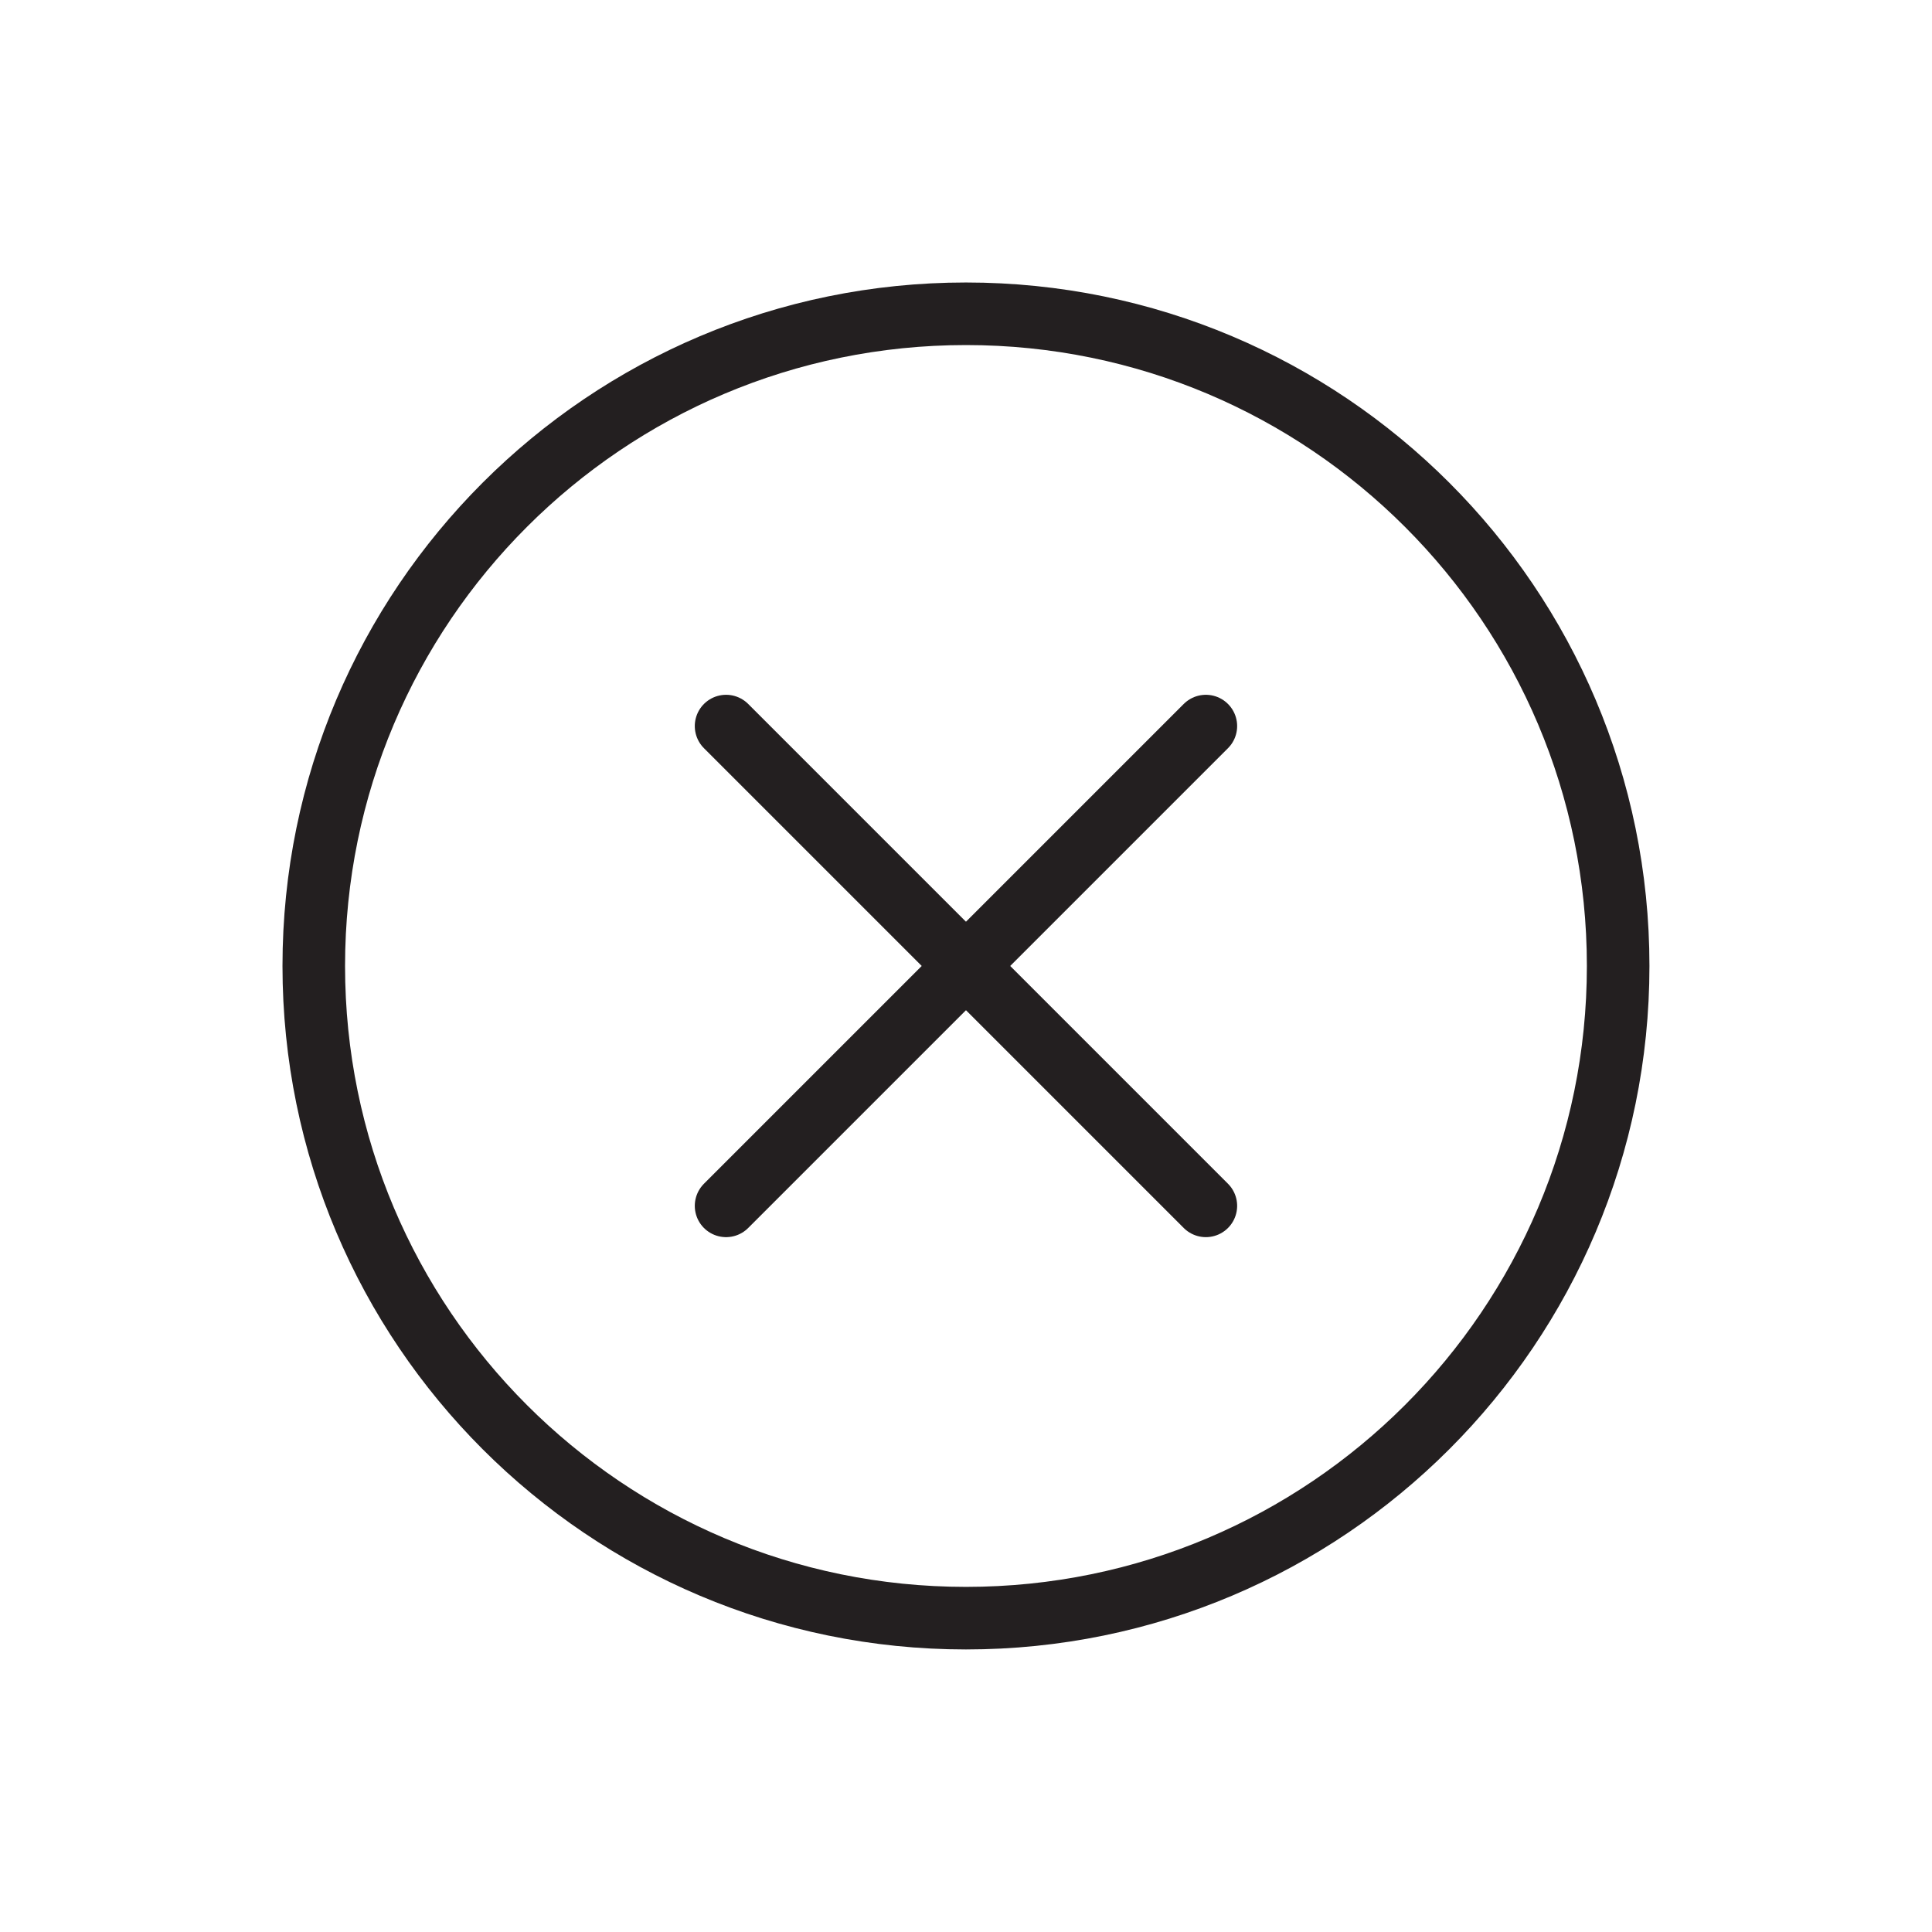
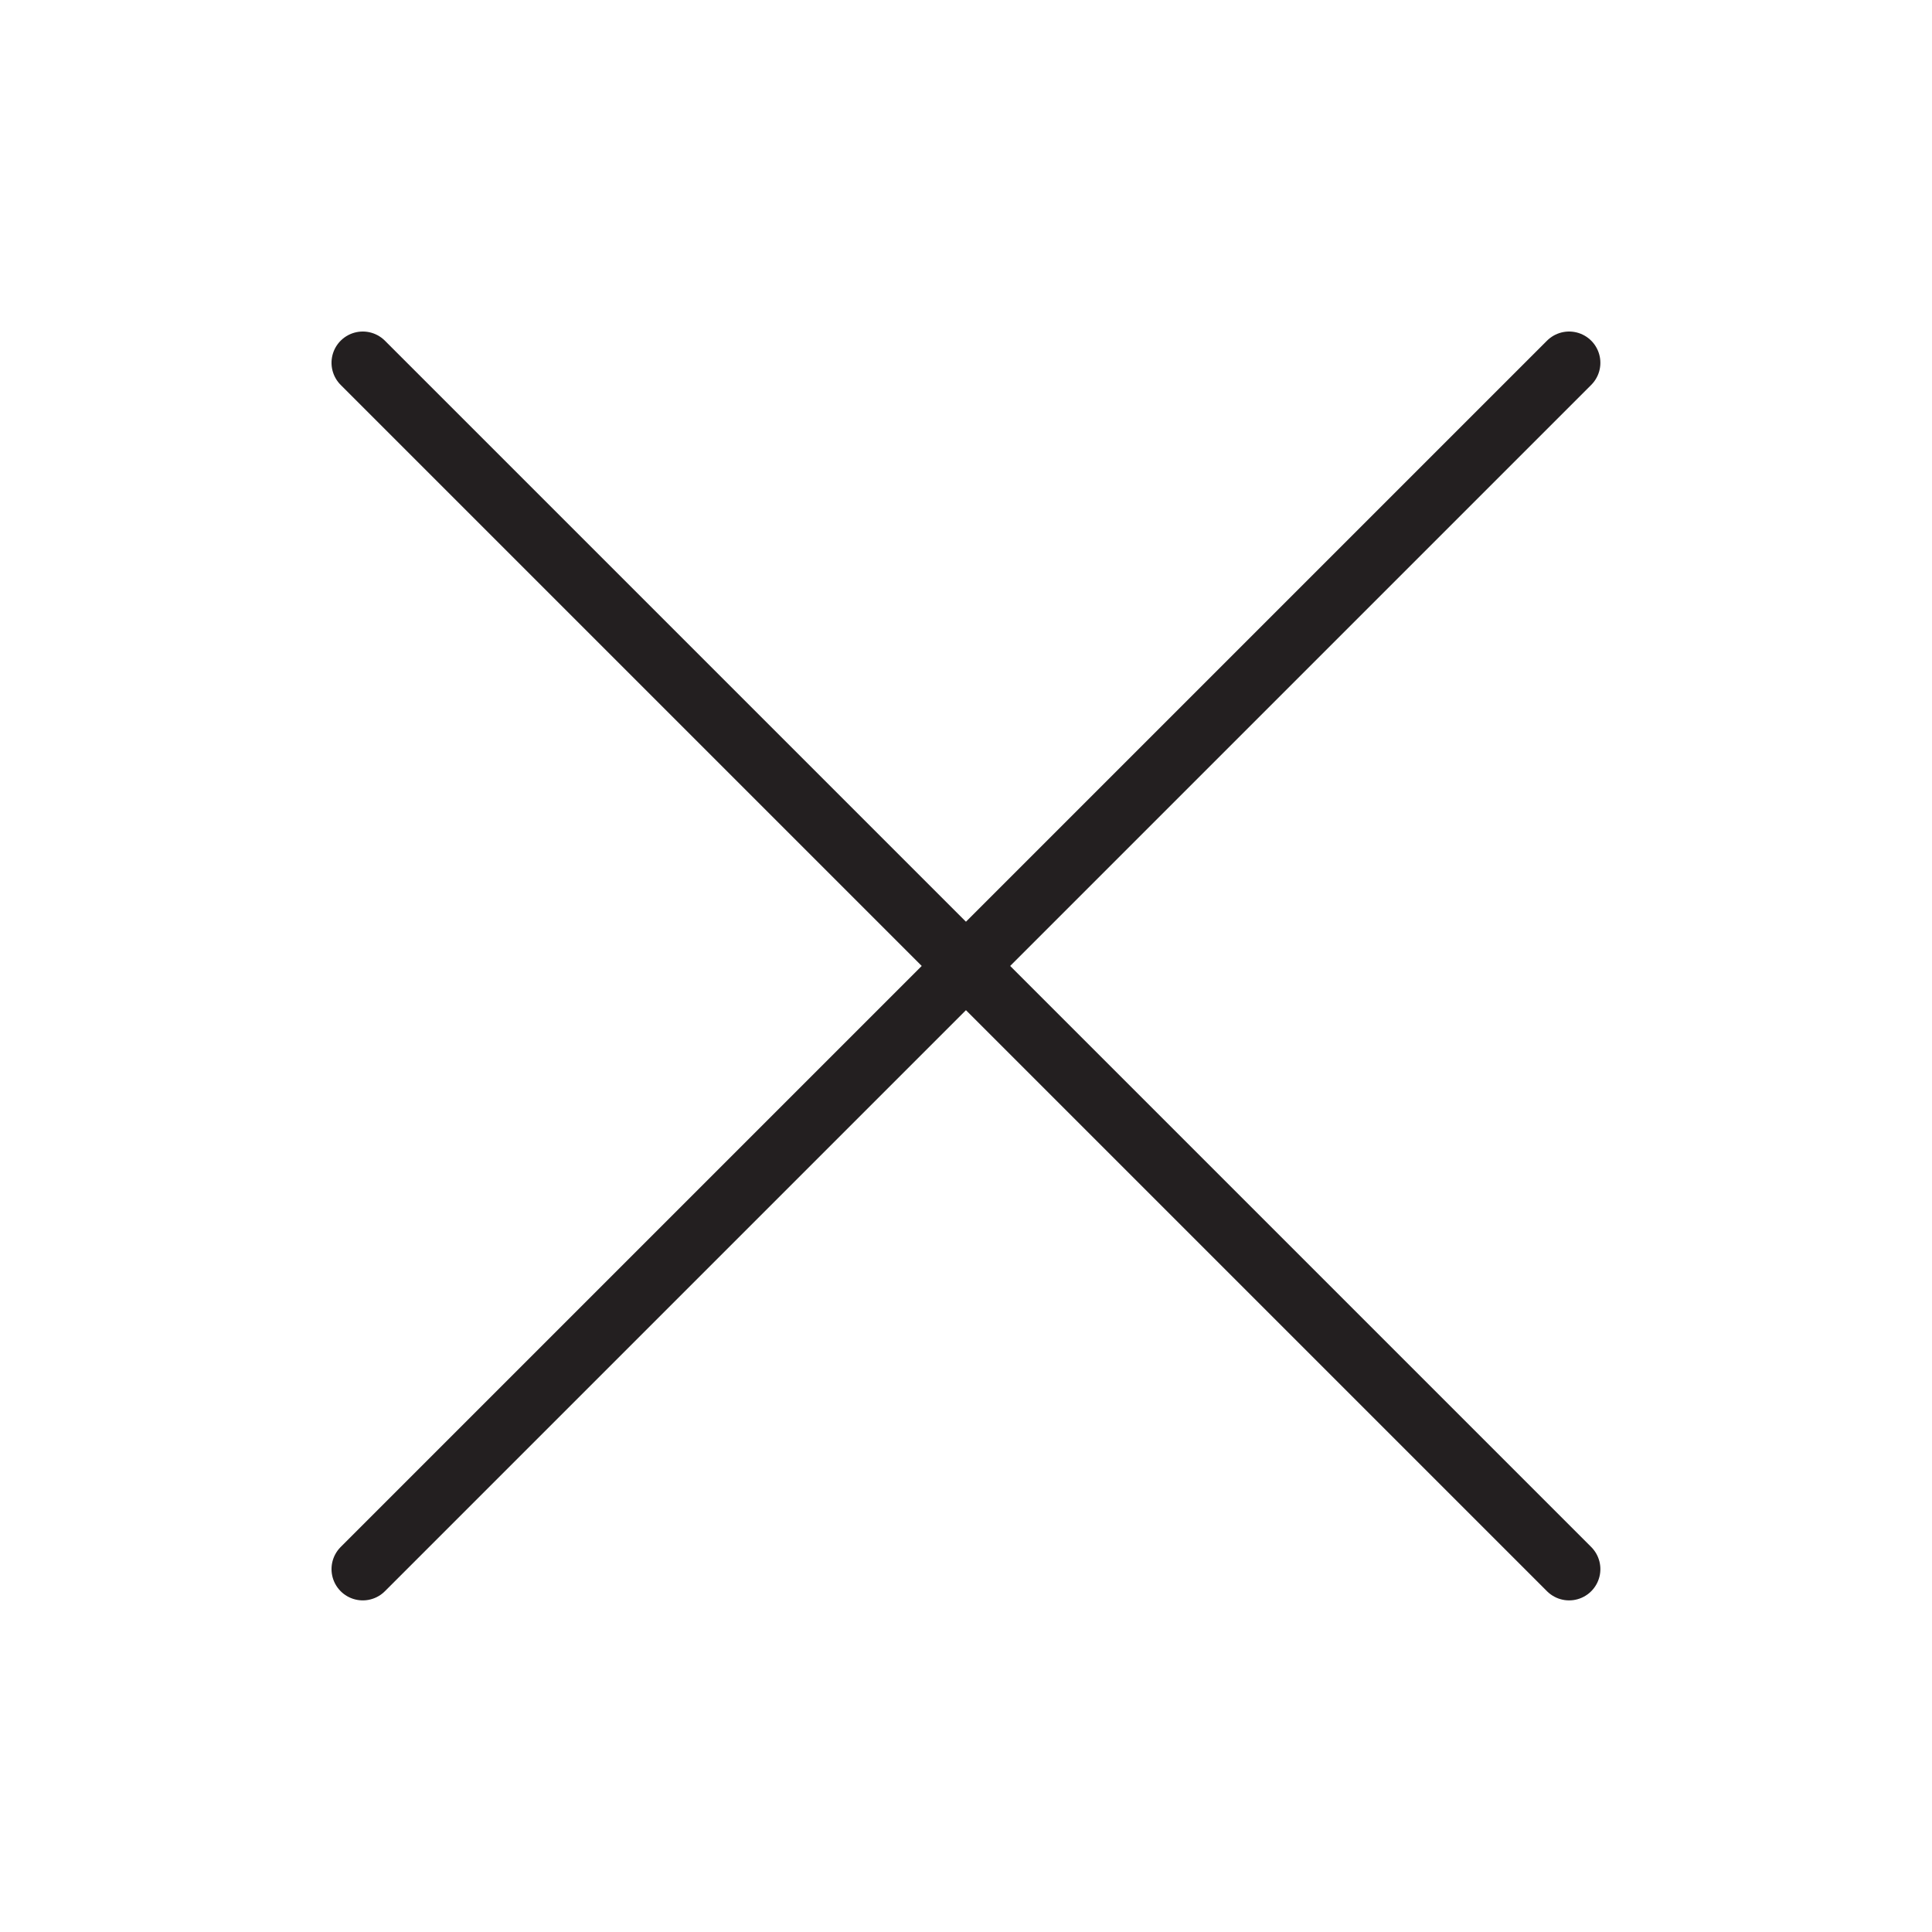
<svg xmlns="http://www.w3.org/2000/svg" width="100%" height="100%" viewBox="0 0 386 386" version="1.1" xml:space="preserve" style="fill-rule:evenodd;clip-rule:evenodd;stroke-linecap:round;stroke-linejoin:round;stroke-miterlimit:1.5;">
-   <g transform="matrix(1,0,0,1,-295.276,-681.64)">
+   <g transform="matrix(1,0,0,1,-1233.16,-2225.21)">
    <g transform="matrix(0.4279,0,0,0.4279,509.813,626.429)">
-       <g transform="matrix(2.337,0,0,2.337,-1191.43,-561.029)">
+       <g transform="matrix(2.337,0,0,2.337,1000.39,3046.28)">
        <rect x="295.276" y="295.276" width="385.986" height="385.986" style="fill:none;" />
      </g>
    </g>
    <g transform="matrix(0.449324,0,0,0.449324,245.85,757.972)">
-       <g transform="matrix(1,0,0,1,156.519,-130.362)">
-         <circle cx="383" cy="390" r="290" style="fill:none;stroke:rgb(35,31,32);stroke-width:27.82px;" />
-         <g transform="matrix(1,0,0,1,4.3311,3.6689)">
-           <path d="M272,493L485.338,279.662" style="fill:none;stroke:rgb(35,31,32);stroke-width:27.82px;" />
-           <g transform="matrix(6.12323e-17,-1,1,6.12323e-17,-7.66221,765)">
-             <path d="M272,493L485.338,279.662" style="fill:none;stroke:rgb(35,31,32);stroke-width:27.82px;" />
-           </g>
+       <g transform="matrix(2.51429,0,0,2.51429,1674.75,2723.6)">
+         <path d="M272,493L485.338,279.662" style="fill:none;stroke:rgb(35,31,32);stroke-width:11.06px;" />
+         <g transform="matrix(6.12323e-17,-1,1,6.12323e-17,-7.66221,765)">
+           <path d="M272,493L485.338,279.662" style="fill:none;stroke:rgb(35,31,32);stroke-width:11.06px;" />
        </g>
      </g>
    </g>
  </g>
</svg>
